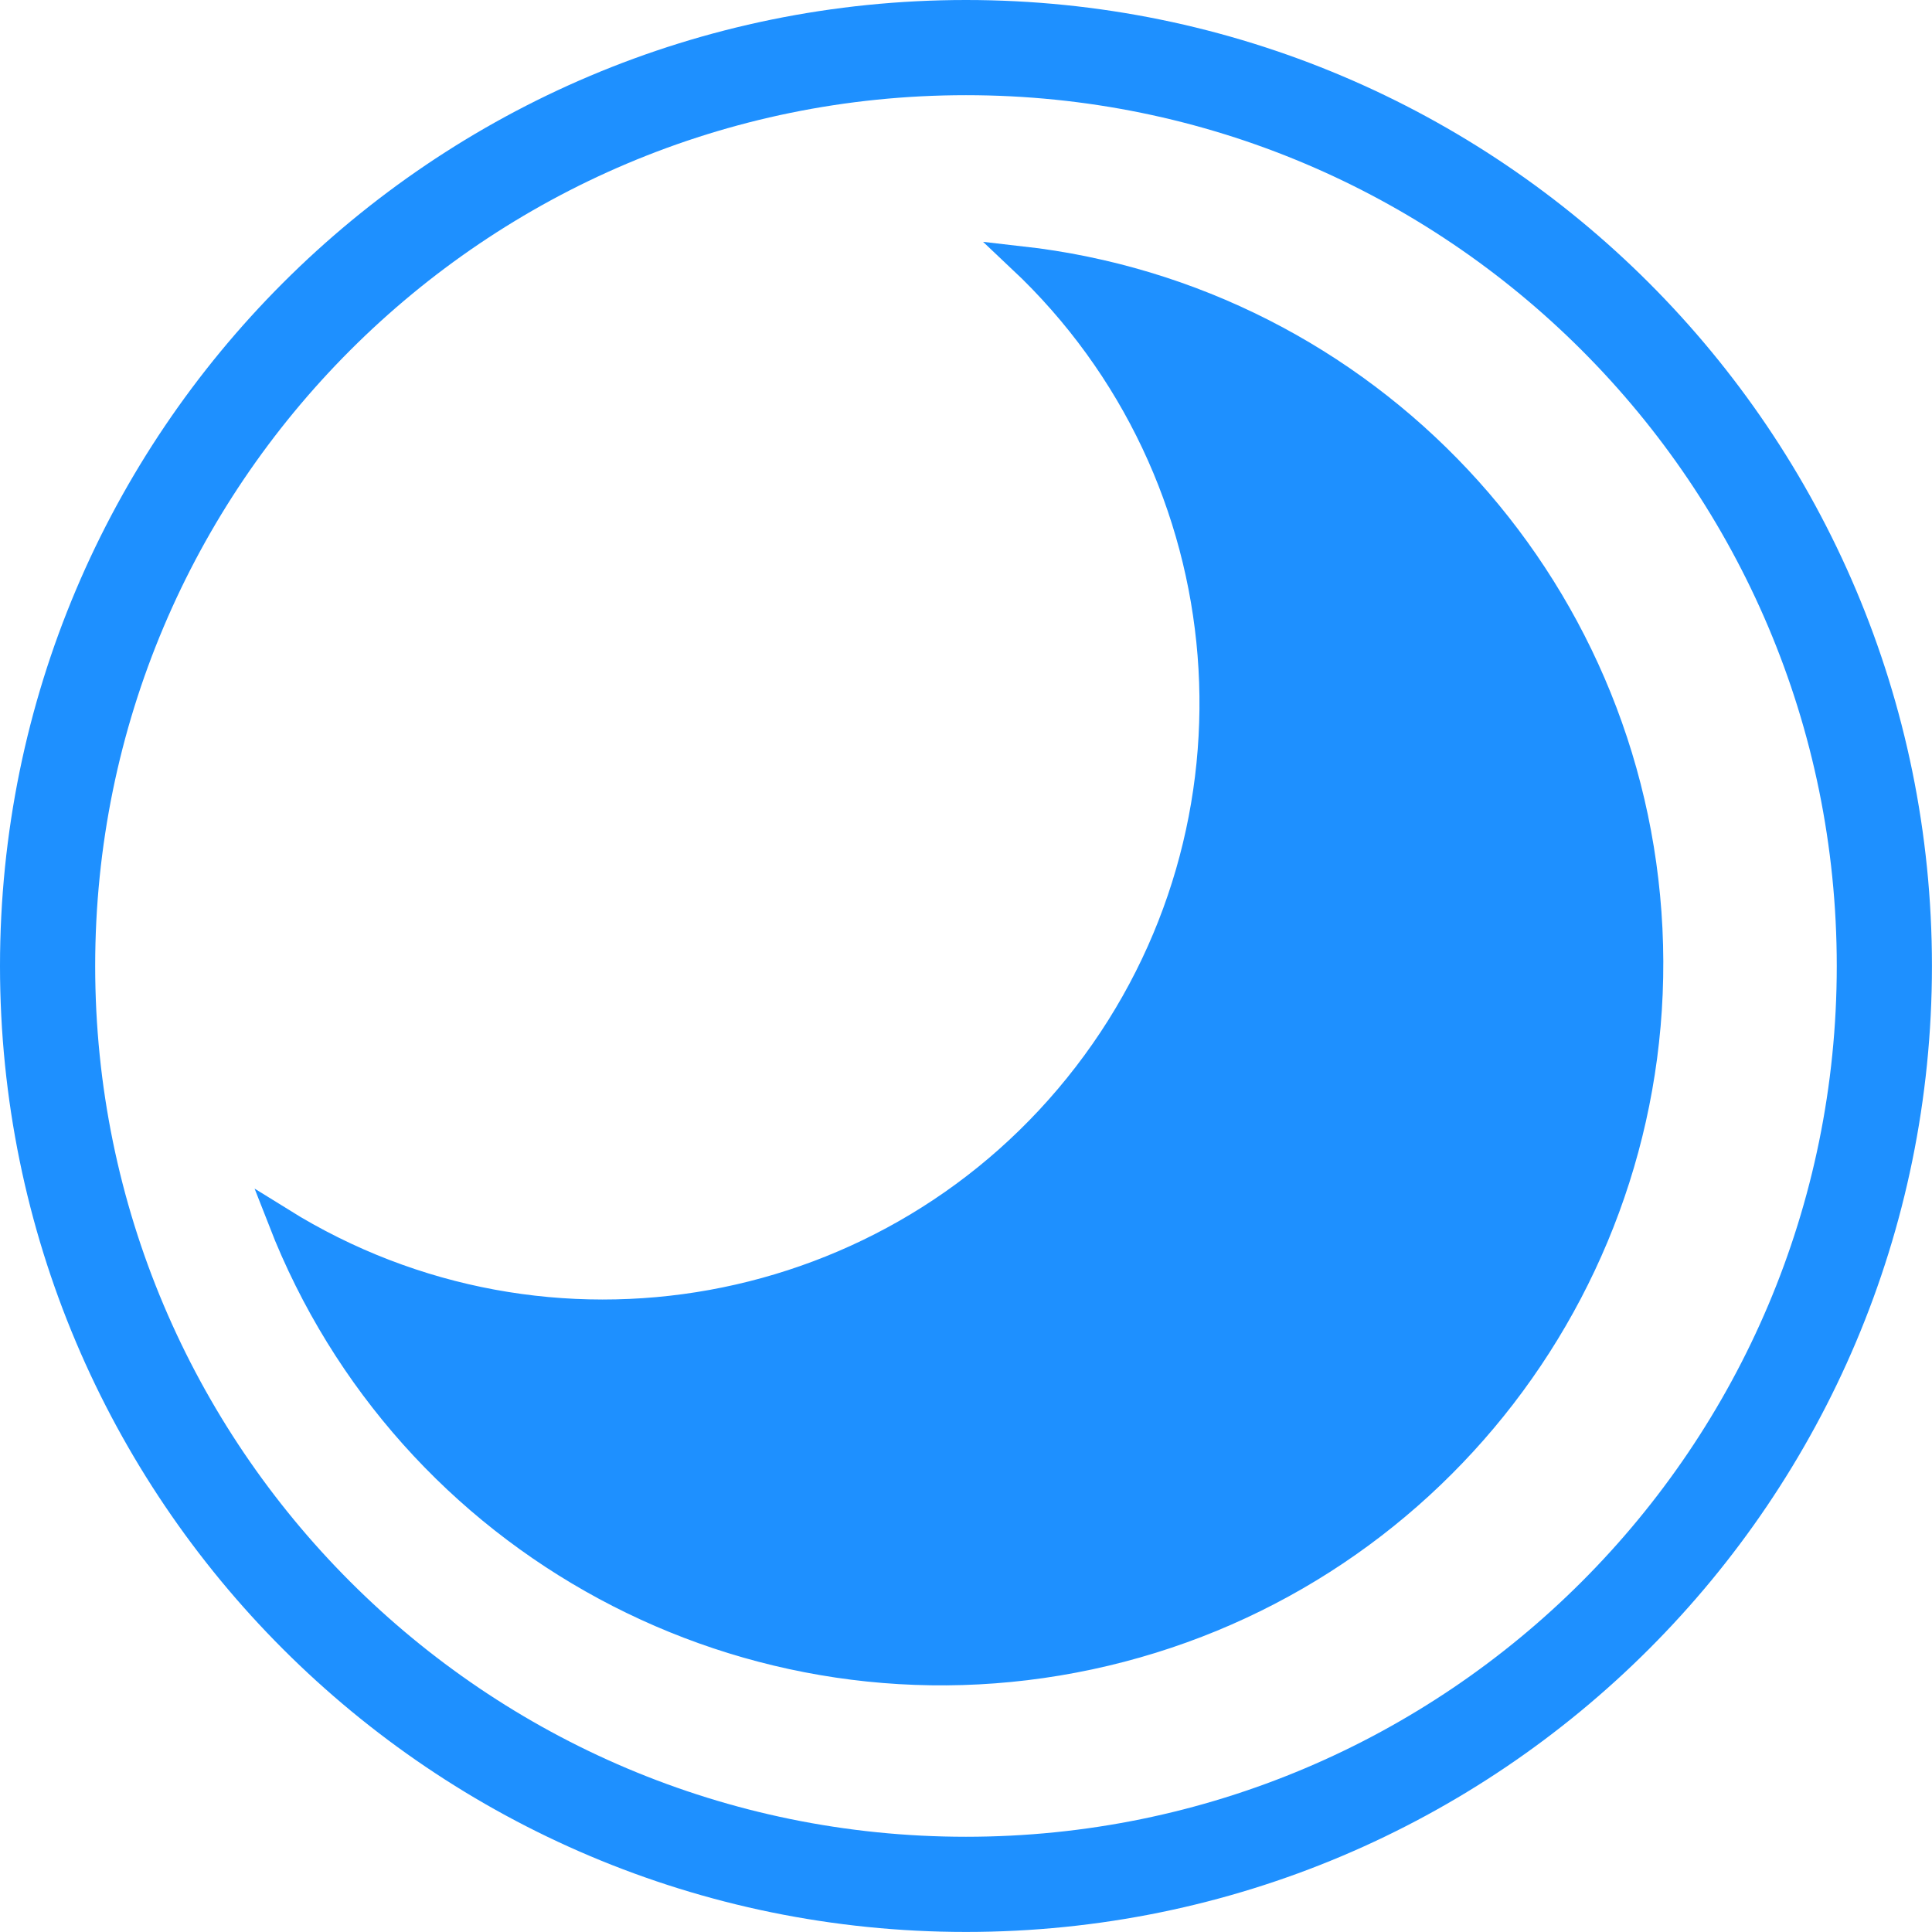
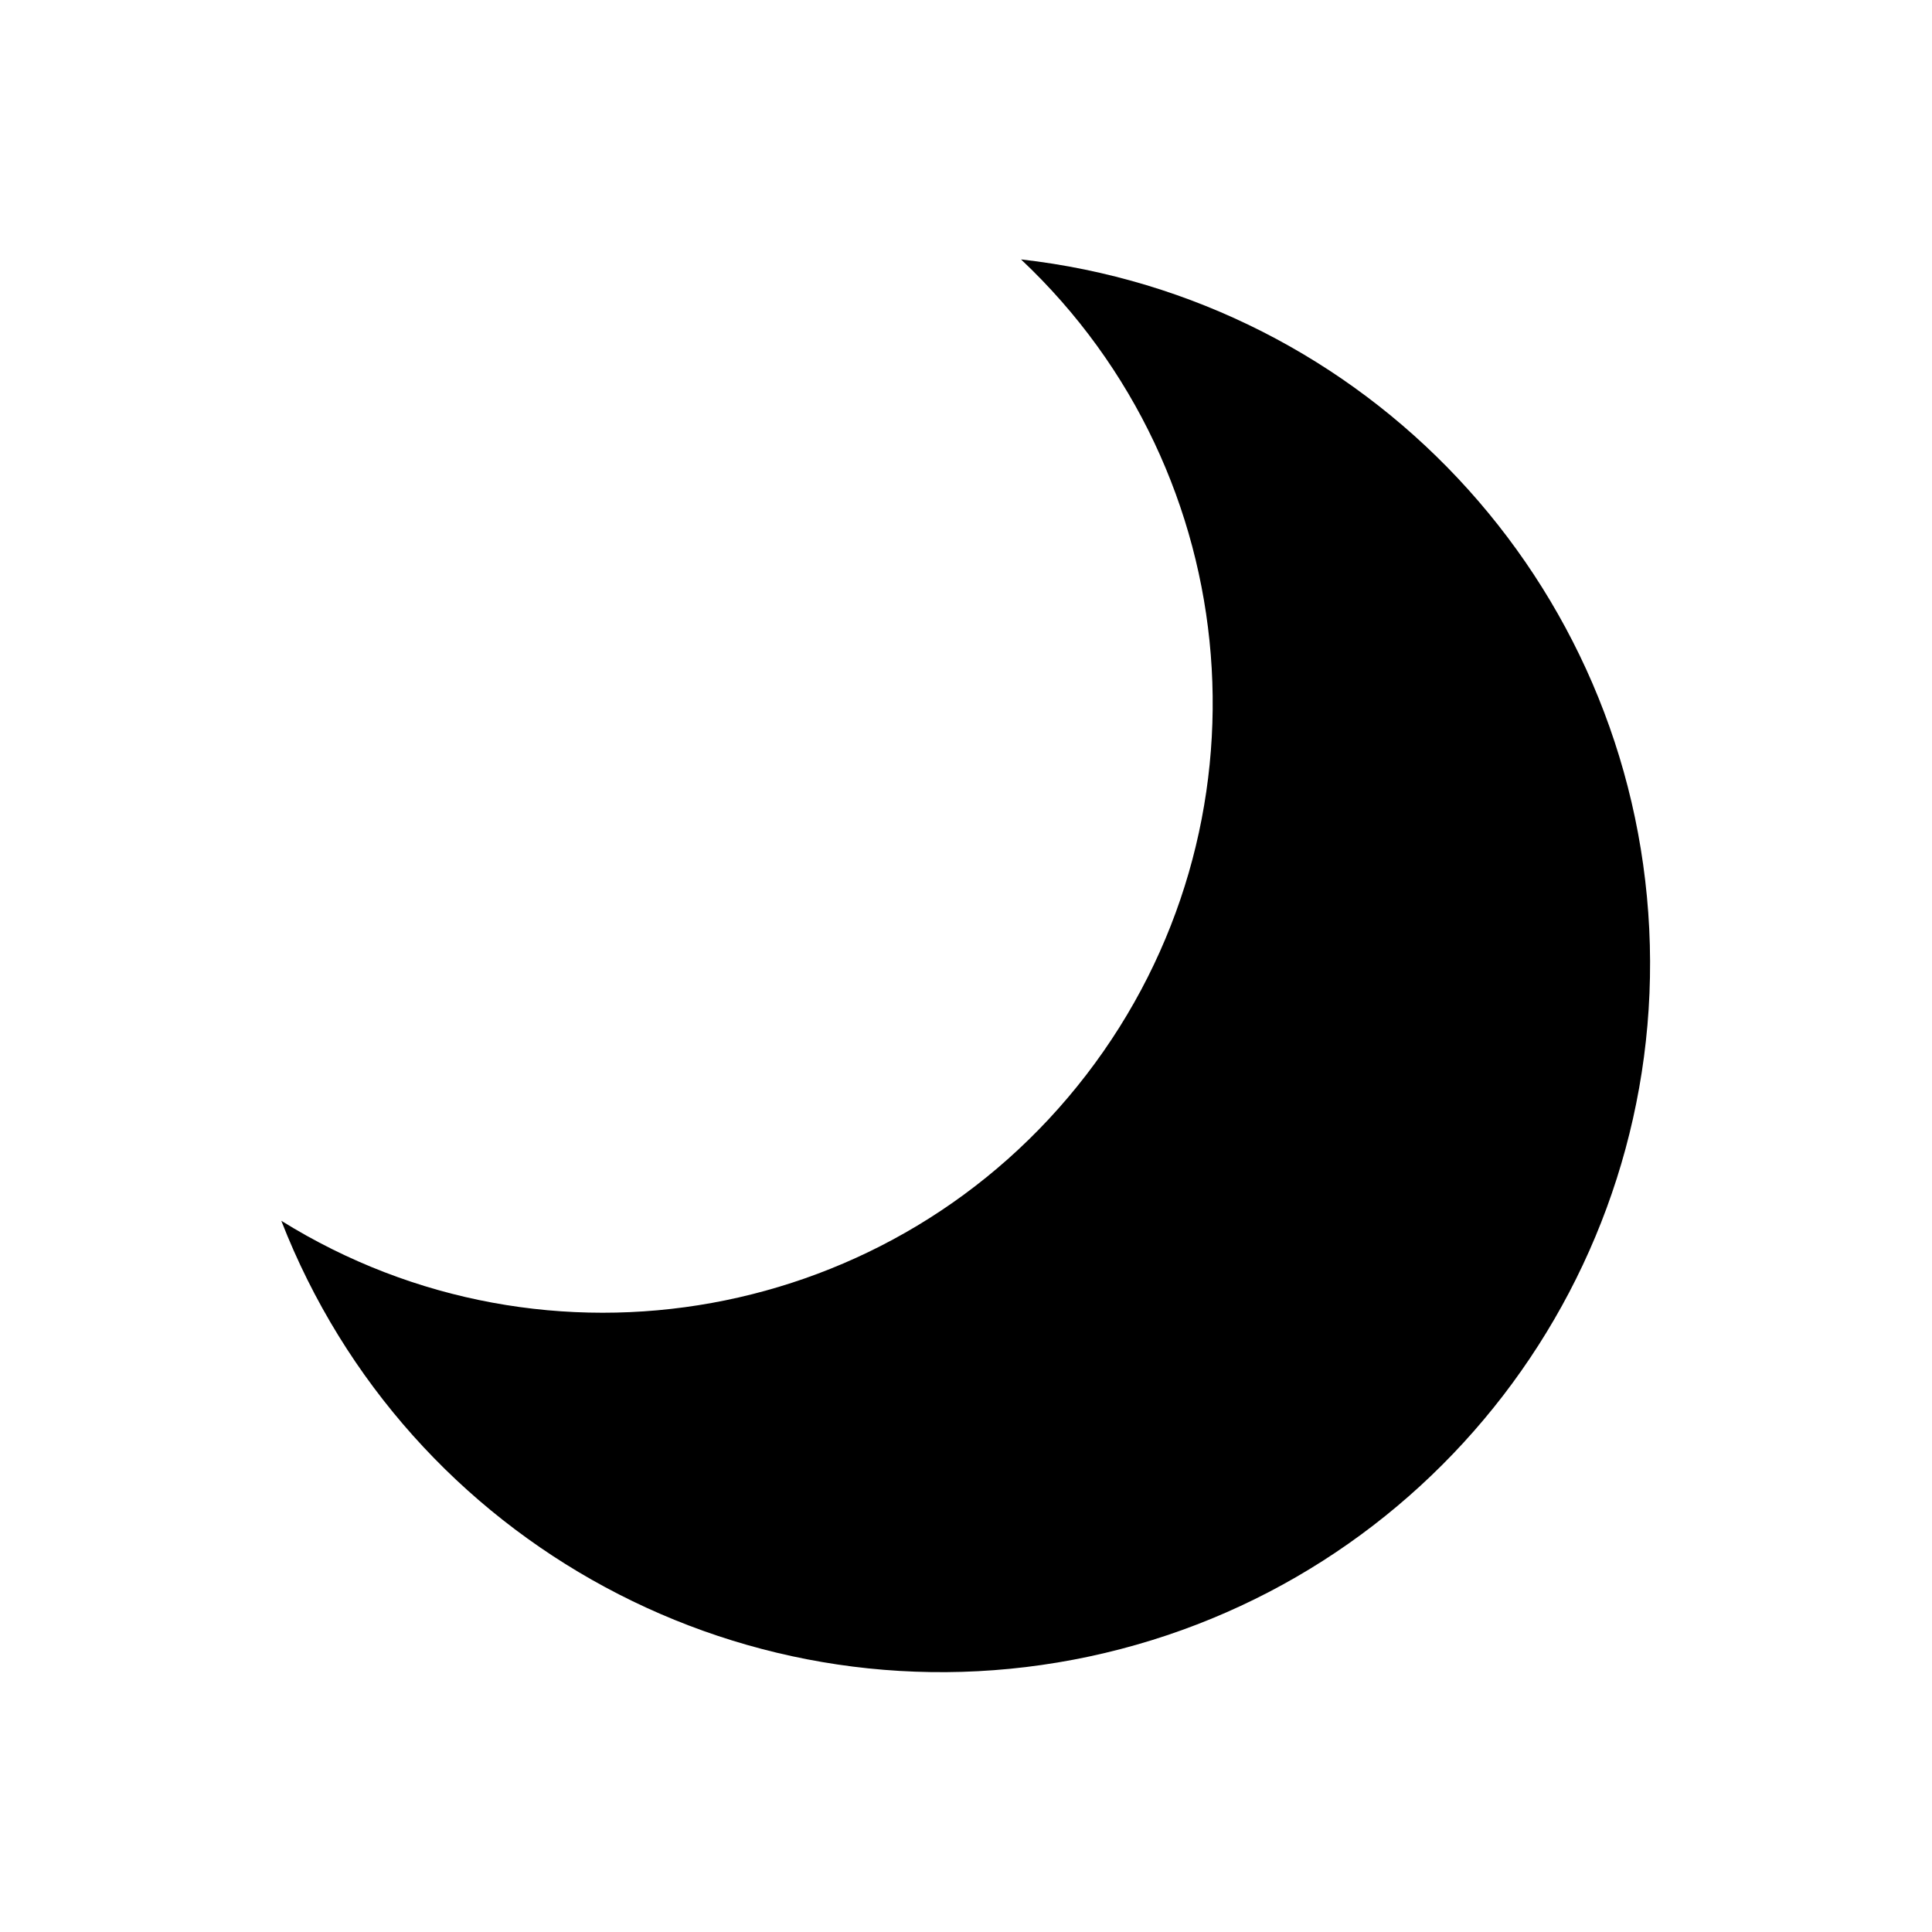
<svg xmlns="http://www.w3.org/2000/svg" viewBox="0 0 365.37 365.37">
-   <defs>
-     <style>
-        .cls-1{
-     fill:none;
-     stroke-width:18px;
- } 
-  .cls-1, .cls-2 {
-     stroke: dodgerblue;
-     stroke-miterlimit:10;
- }
-  .cls-2 {
-     fill: dodgerblue;
-     stroke-width:5px;
- }
-     </style>
-   </defs>
-   <circle class="cls-1" cx="182.68" cy="182.68" r="173.68" />
  <path class="cls-2" d="M210.41,66.38A115.27,115.27,0,0,1,70.52,248.19,134,134,0,1,0,210.41,66.38Z" transform="translate(-17.32 -17.32)" />
</svg>
